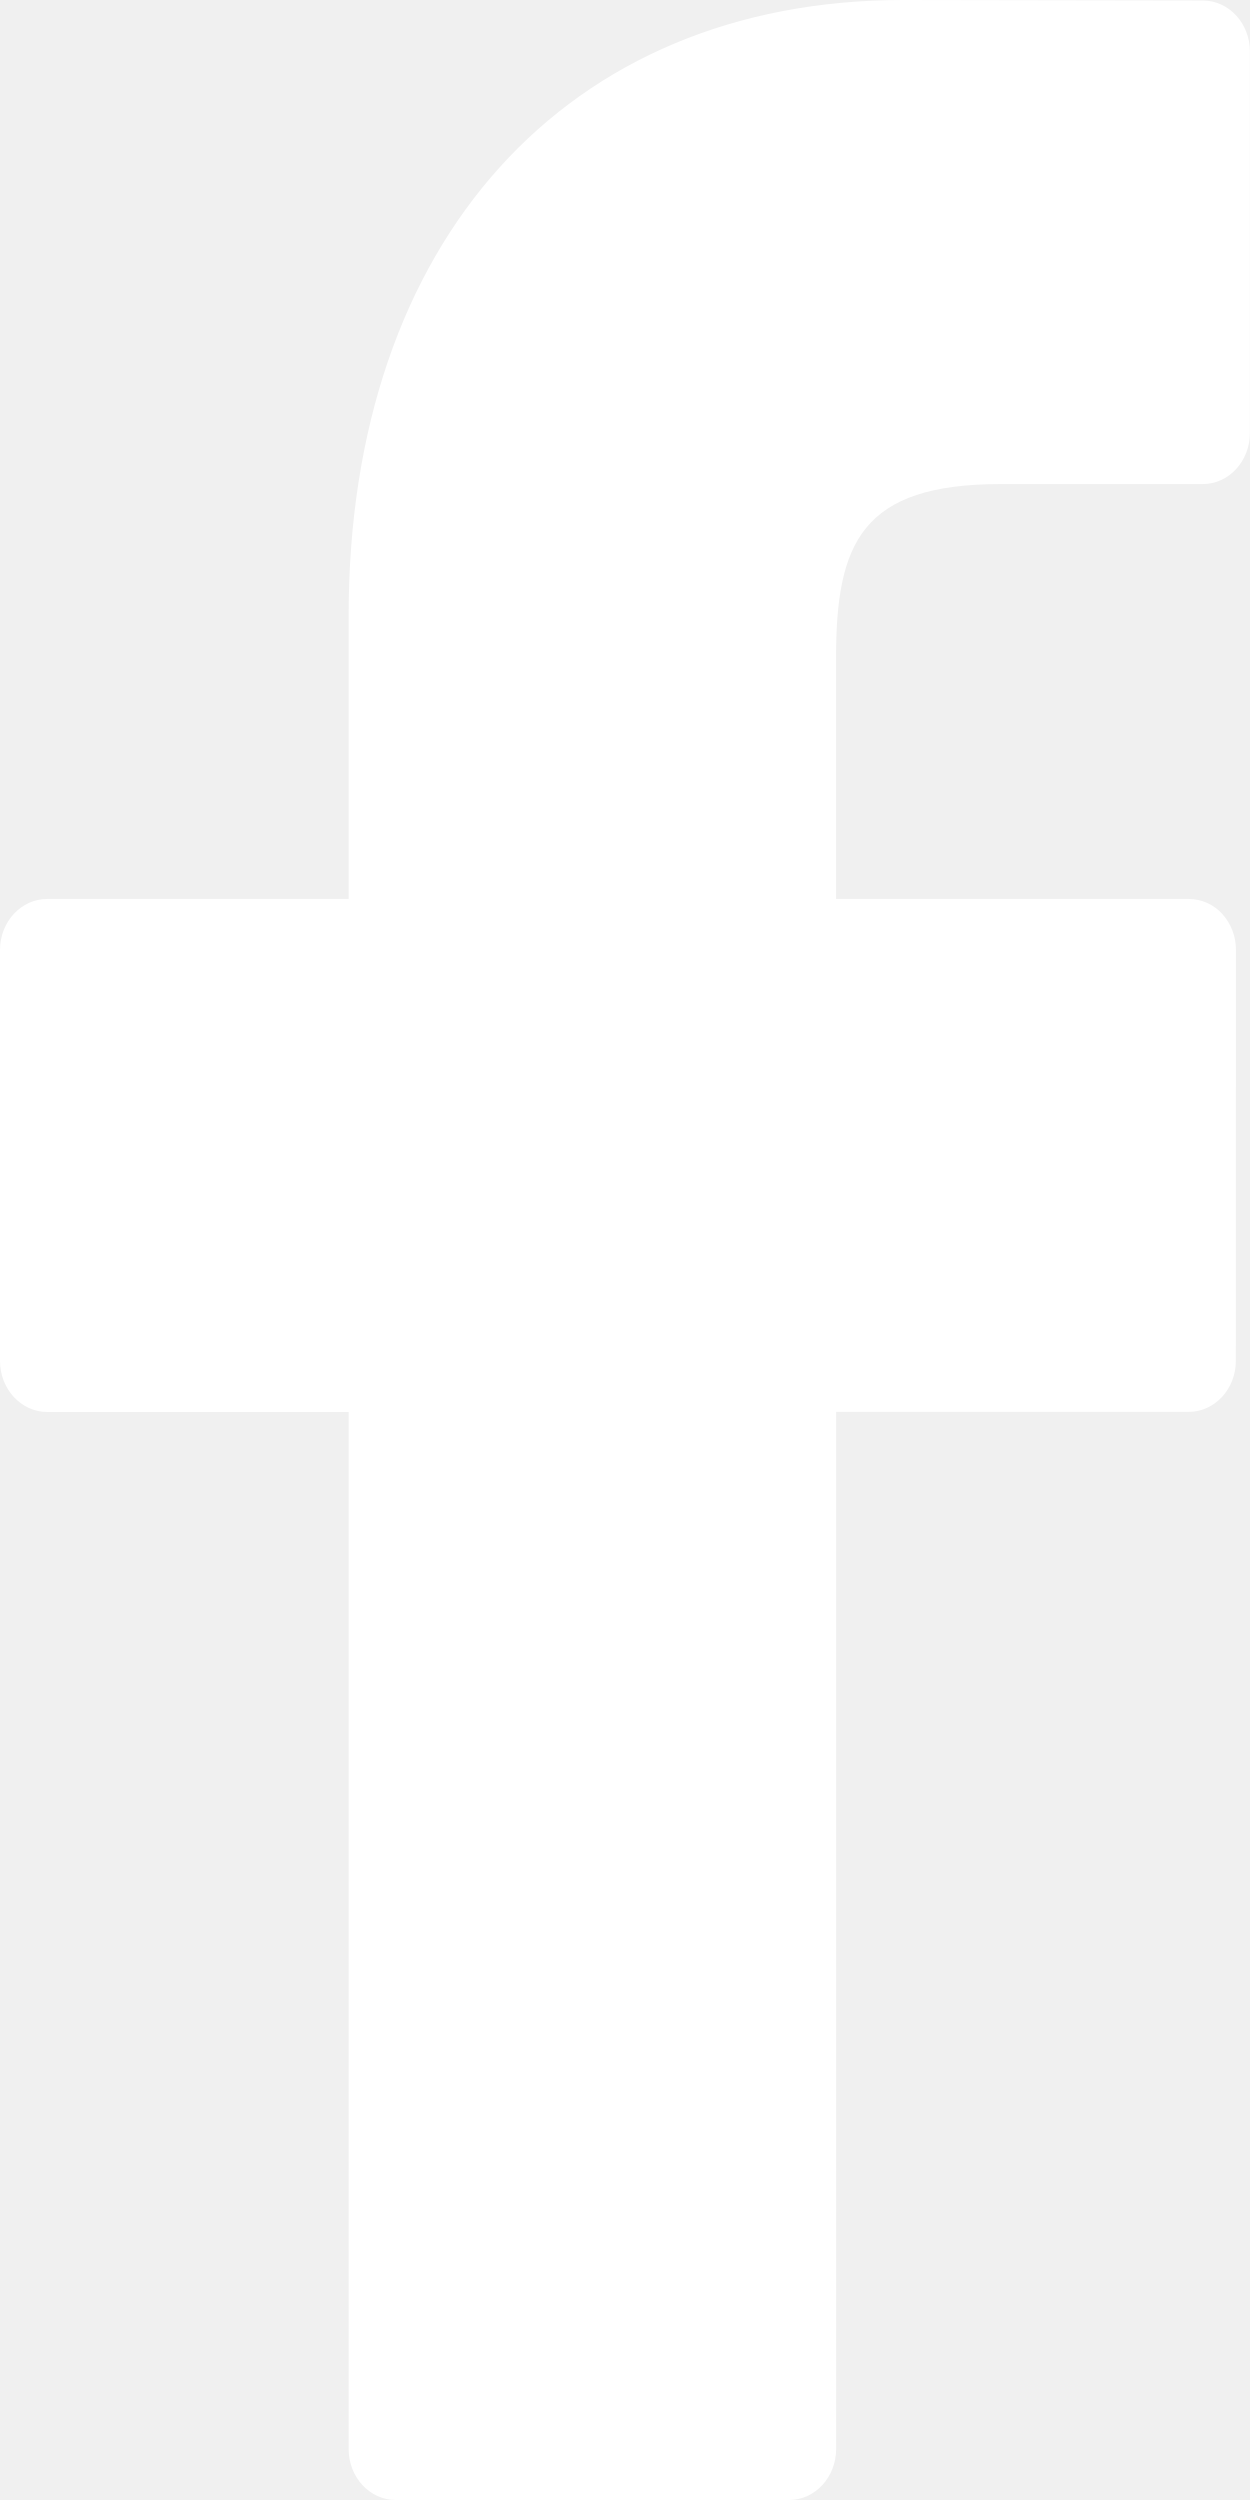
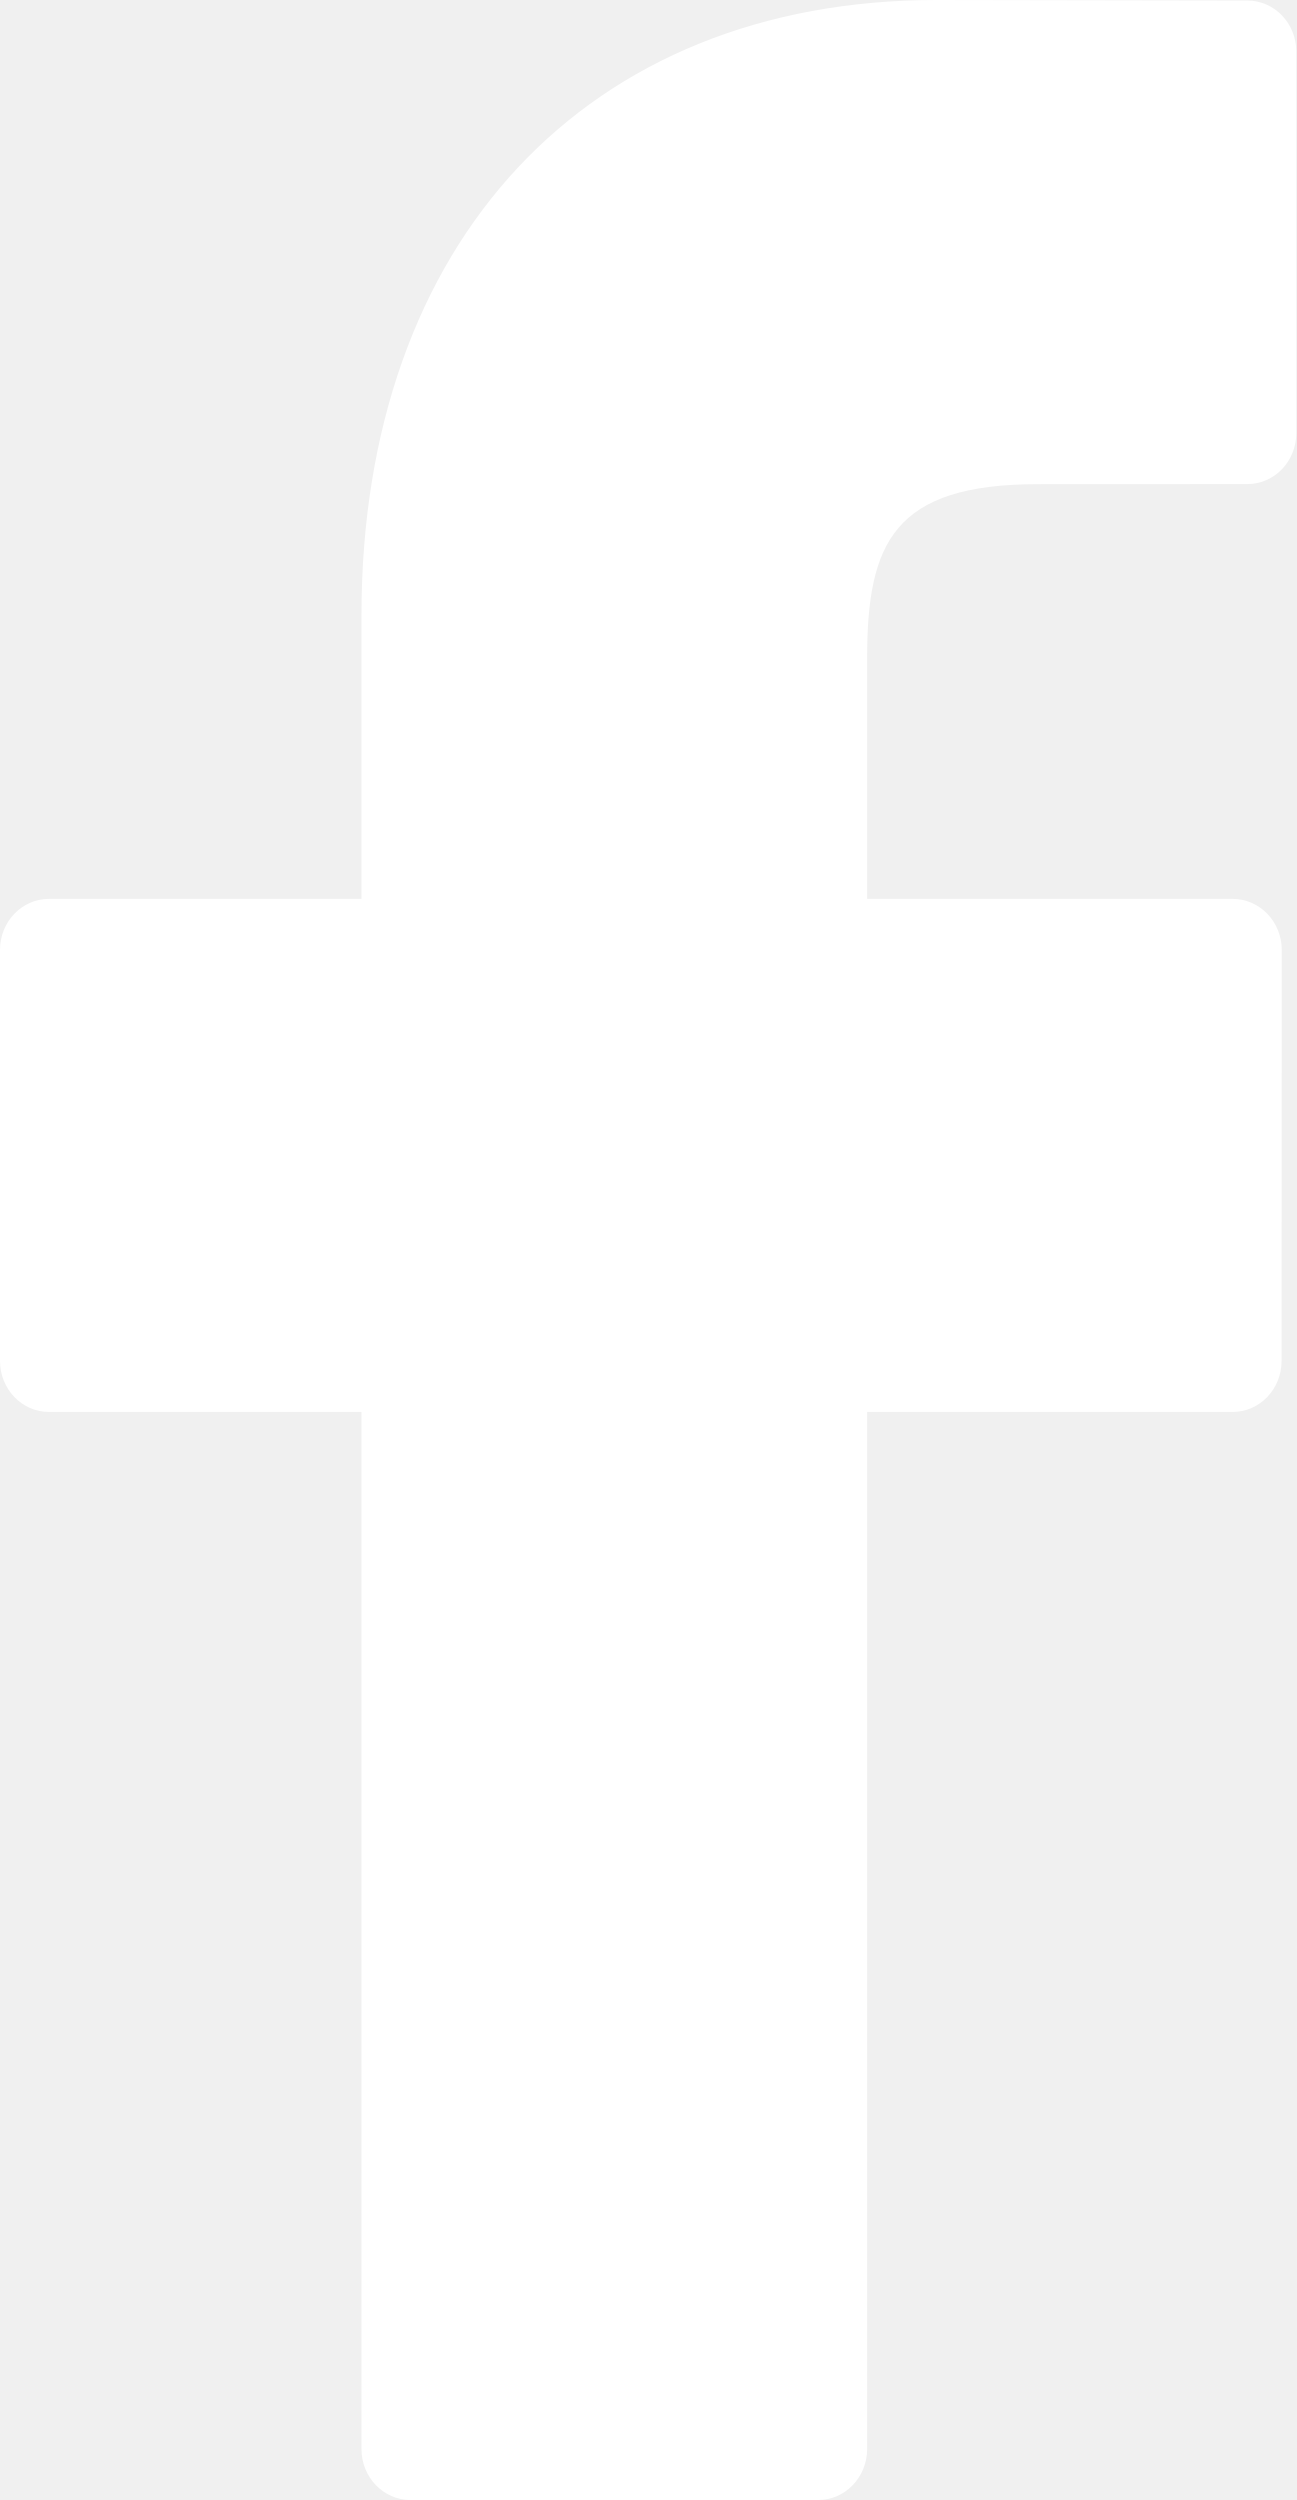
- <svg xmlns="http://www.w3.org/2000/svg" width="12" height="24" fill="none">
-   <path d="M11.548.005L8.67 0C5.436 0 3.347 2.318 3.347 5.906V8.63H.453c-.25 0-.453.219-.453.49v3.945c0 .27.203.49.453.49h2.894v9.956c0 .27.202.489.452.489h3.776c.25 0 .452-.22.452-.49v-9.956h3.384c.25 0 .453-.219.453-.489l.001-3.946a.51.51 0 00-.132-.346.436.436 0 00-.32-.143H8.026V6.32c0-1.11.245-1.673 1.582-1.673h1.939c.25 0 .452-.22.452-.49V.494c0-.27-.202-.489-.452-.489z" fill="#fff" />
+ <svg xmlns="http://www.w3.org/2000/svg" viewBox="0 0 14 27" fill="none">
+   <path d="M13.473 0.006L10.115 0C6.342 0 3.904 2.608 3.904 6.645V9.708H0.528C0.236 9.708 0 9.955 0 10.259V14.698C0 15.002 0.237 15.249 0.528 15.249H3.904V26.45C3.904 26.754 4.141 27 4.432 27H8.837C9.129 27 9.365 26.753 9.365 26.45V15.249H13.313C13.605 15.249 13.841 15.002 13.841 14.698L13.843 10.259C13.843 10.113 13.787 9.973 13.688 9.87C13.589 9.767 13.454 9.708 13.314 9.708H9.365V7.111C9.365 5.863 9.651 5.229 11.21 5.229L13.472 5.228C13.764 5.228 14 4.982 14 4.678V0.556C14 0.253 13.764 0.006 13.473 0.006Z" fill="white" />
</svg>
